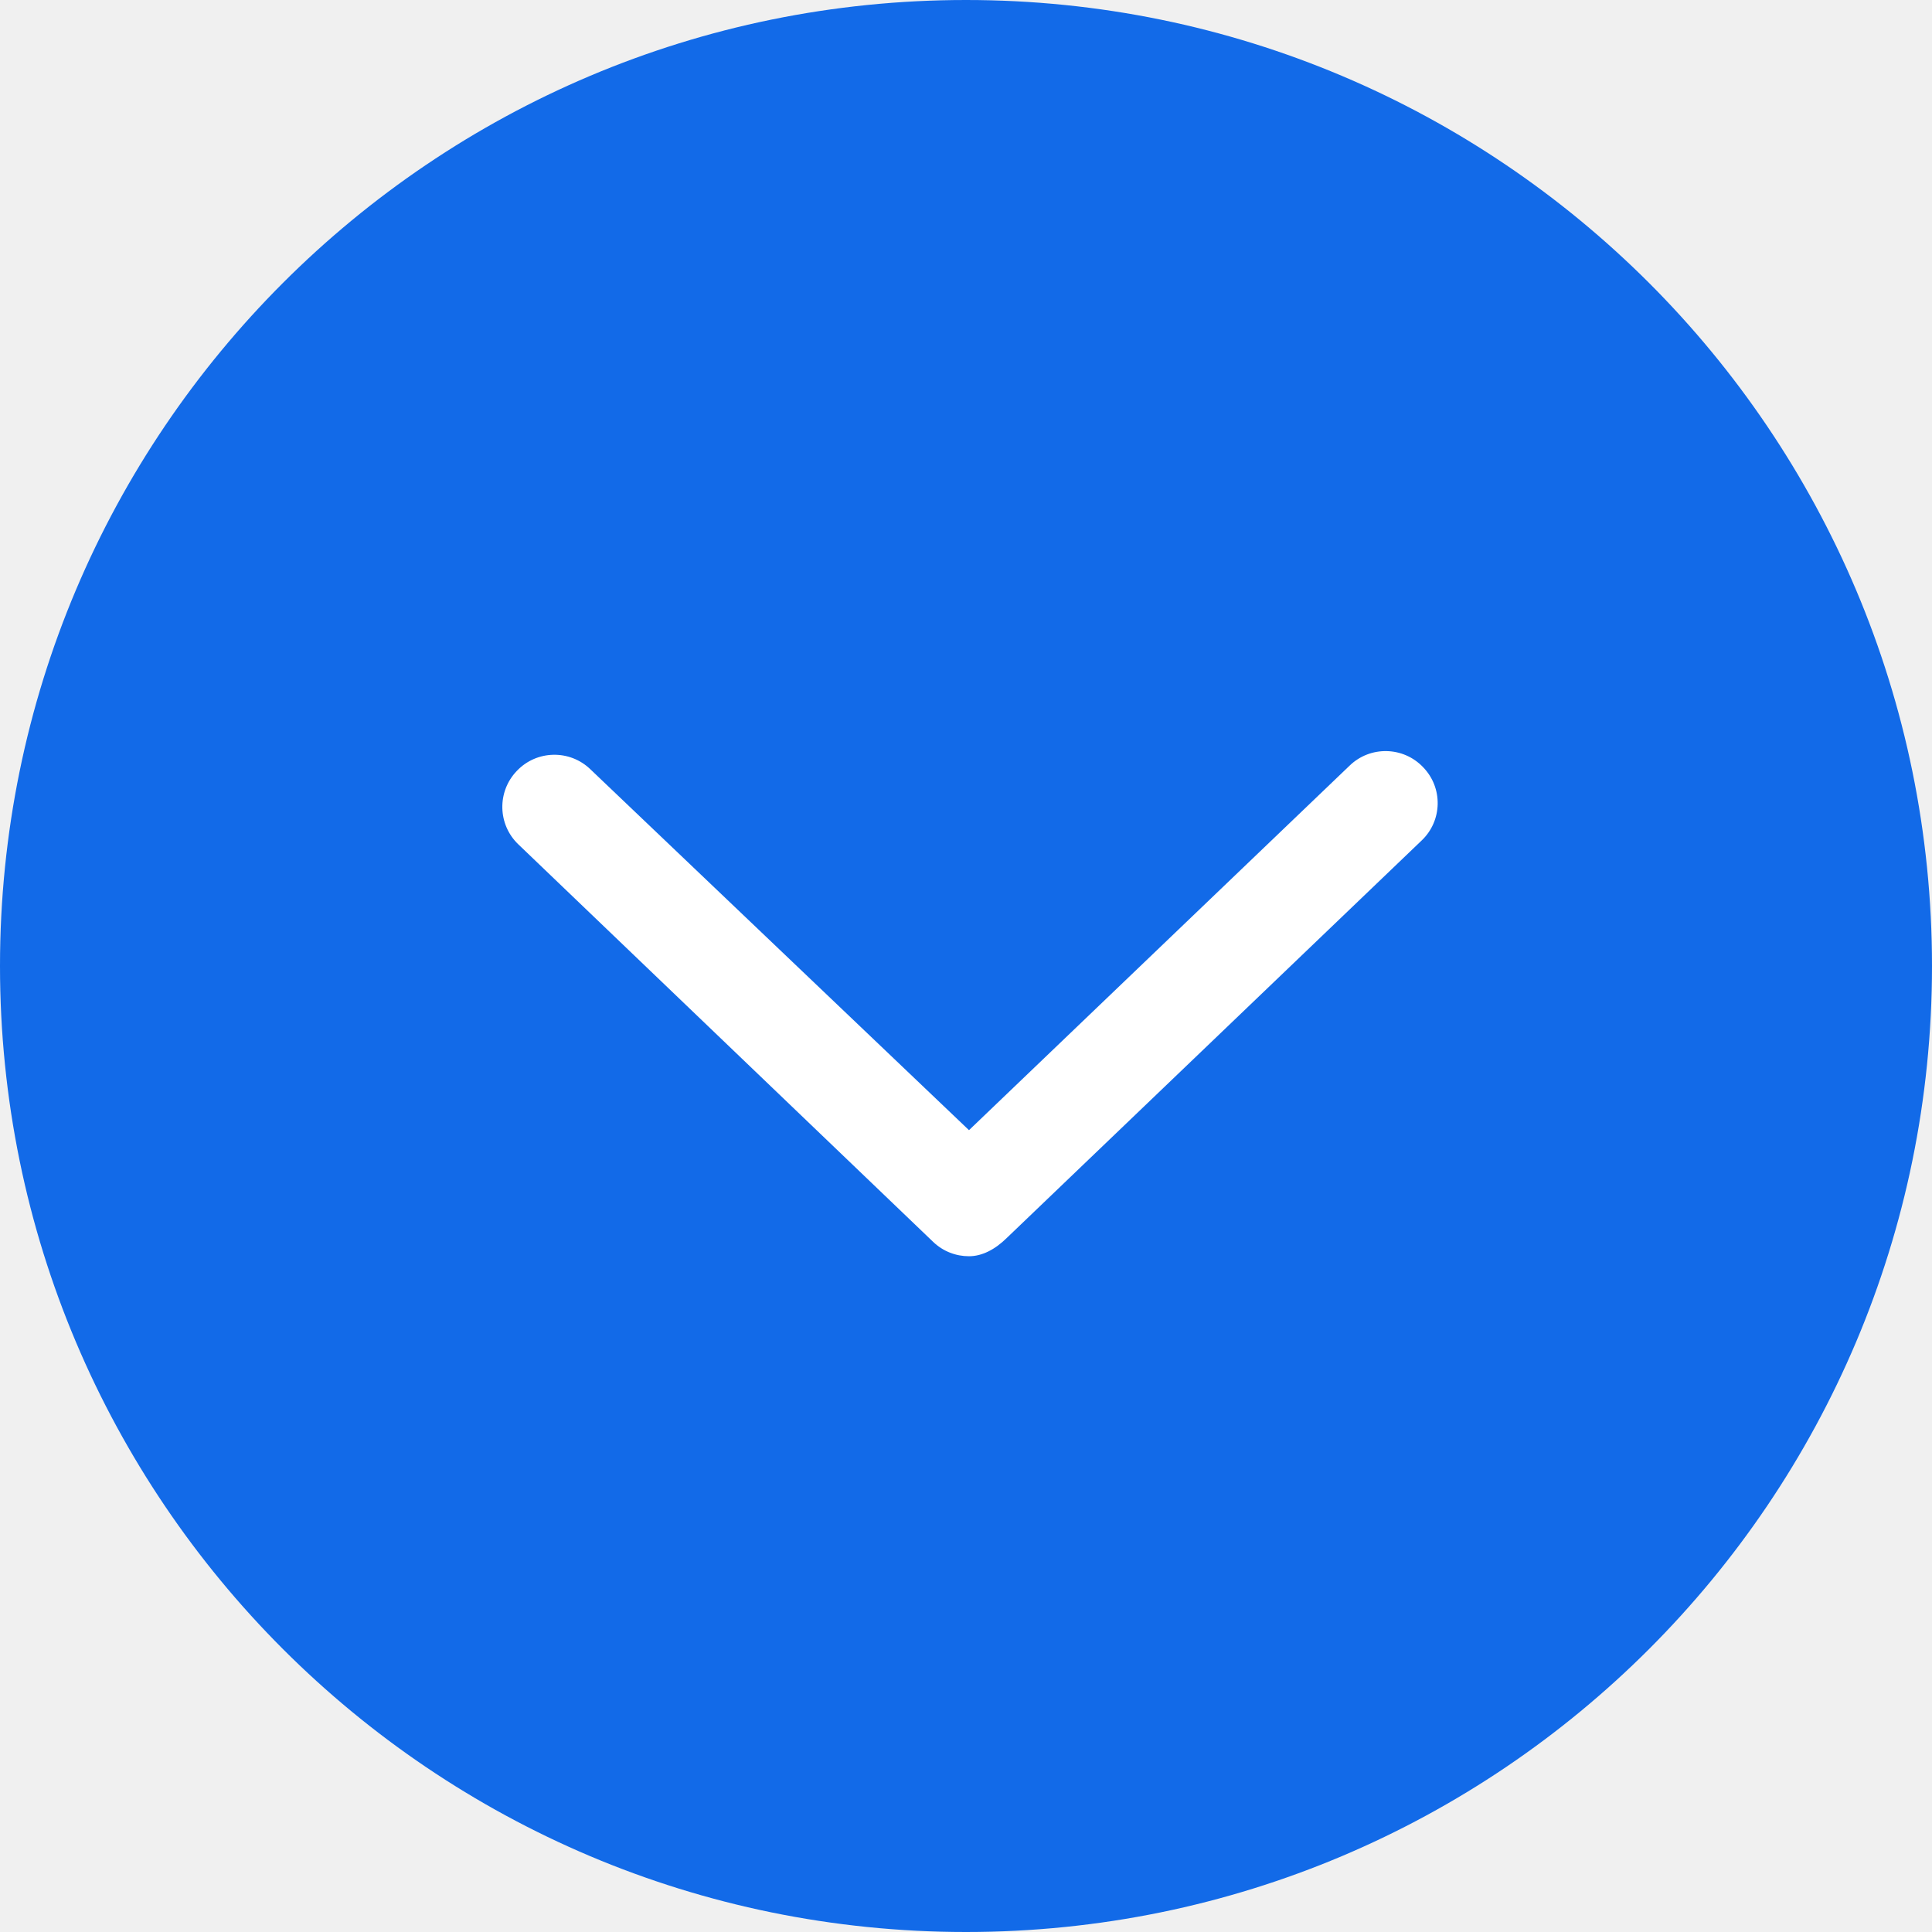
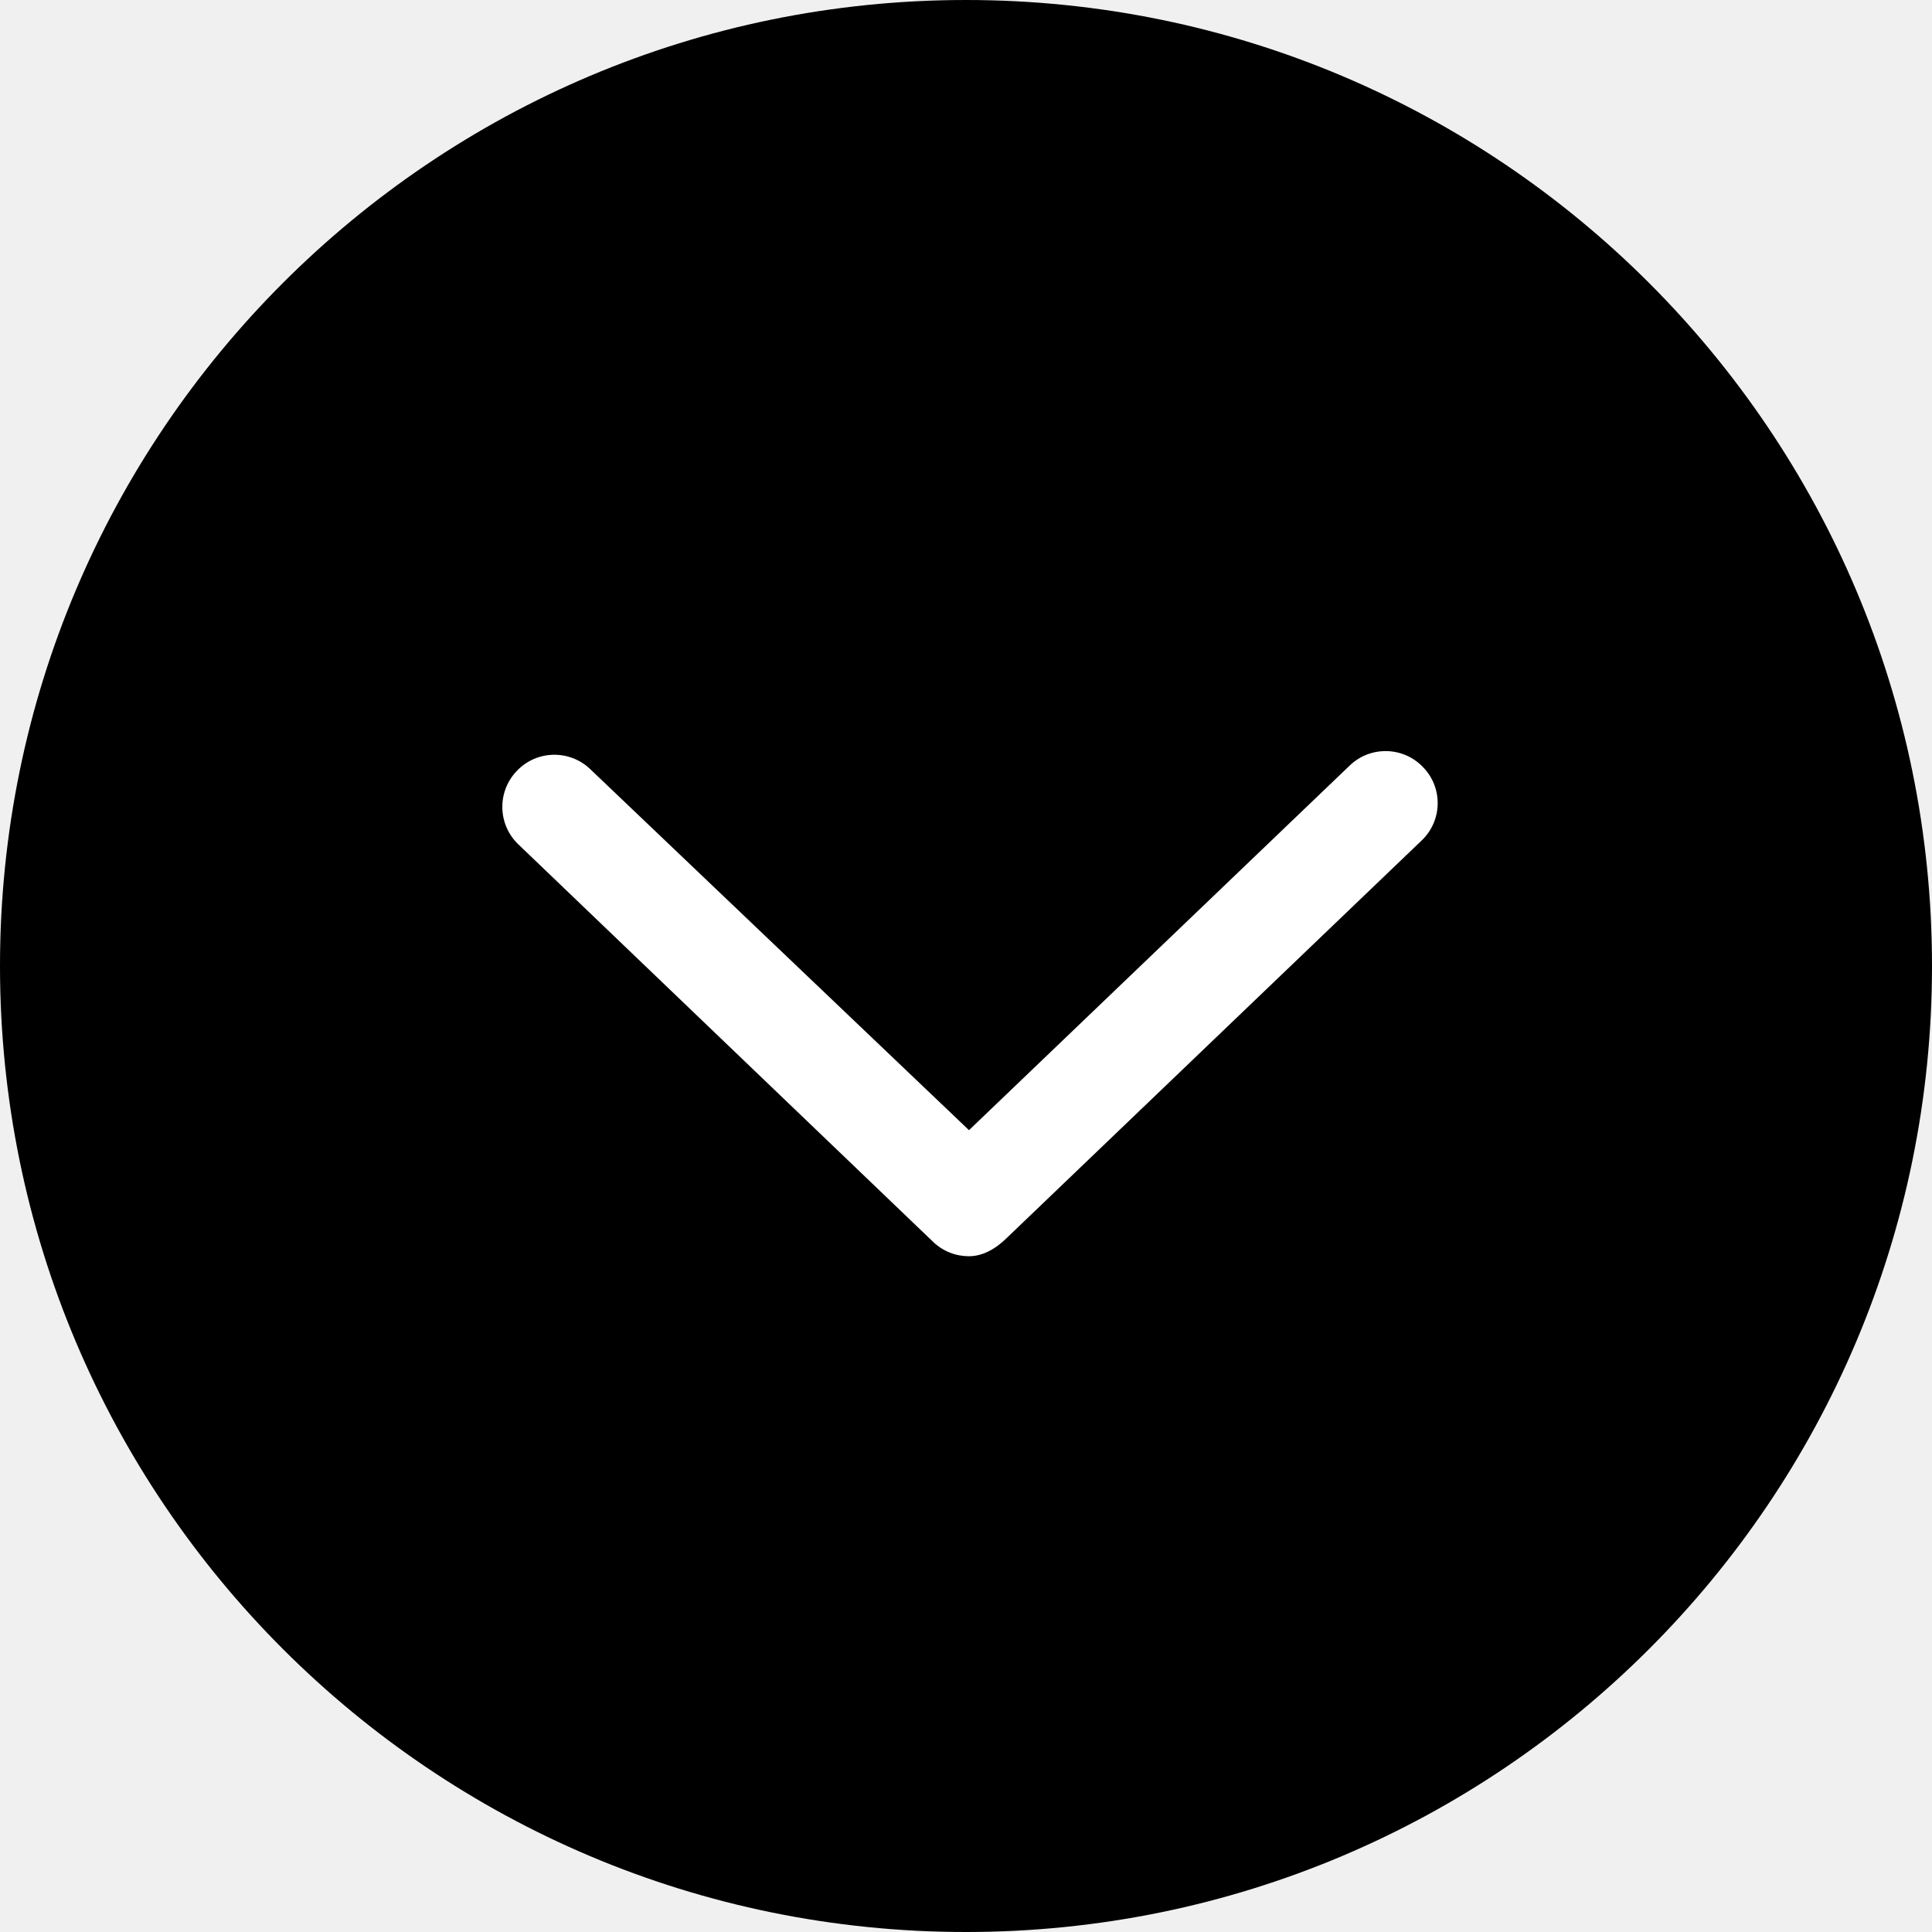
- <svg xmlns="http://www.w3.org/2000/svg" width="40" height="40" viewBox="0 0 40 40" fill="none">
-   <circle cx="20" cy="20" r="20" fill="#126AE8" />
+ <svg xmlns="http://www.w3.org/2000/svg" width="40" height="40" viewBox="0 0 40 40" fill="none" id="icon">
+   <circle cx="20" cy="20" r="20" fill="currentColor" />
  <g clip-path="url(#clip0_3270_3546)">
    <path d="M29.433 17.402L20.848 25.627C20.602 25.87 20.332 26.009 20.062 26.009C19.793 26.009 19.525 25.91 19.317 25.709L10.733 17.483C10.302 17.072 10.288 16.39 10.7 15.961C11.11 15.528 11.796 15.514 12.224 15.928L20.062 23.399L27.942 15.852C28.369 15.438 29.055 15.452 29.465 15.885C29.878 16.311 29.864 16.993 29.433 17.402Z" fill="white" />
  </g>
  <defs>
    <clipPath id="clip0_3270_3546">
      <rect width="20.125" height="23" fill="white" transform="translate(30.125 31) rotate(-180)" />
    </clipPath>
  </defs>
</svg>
